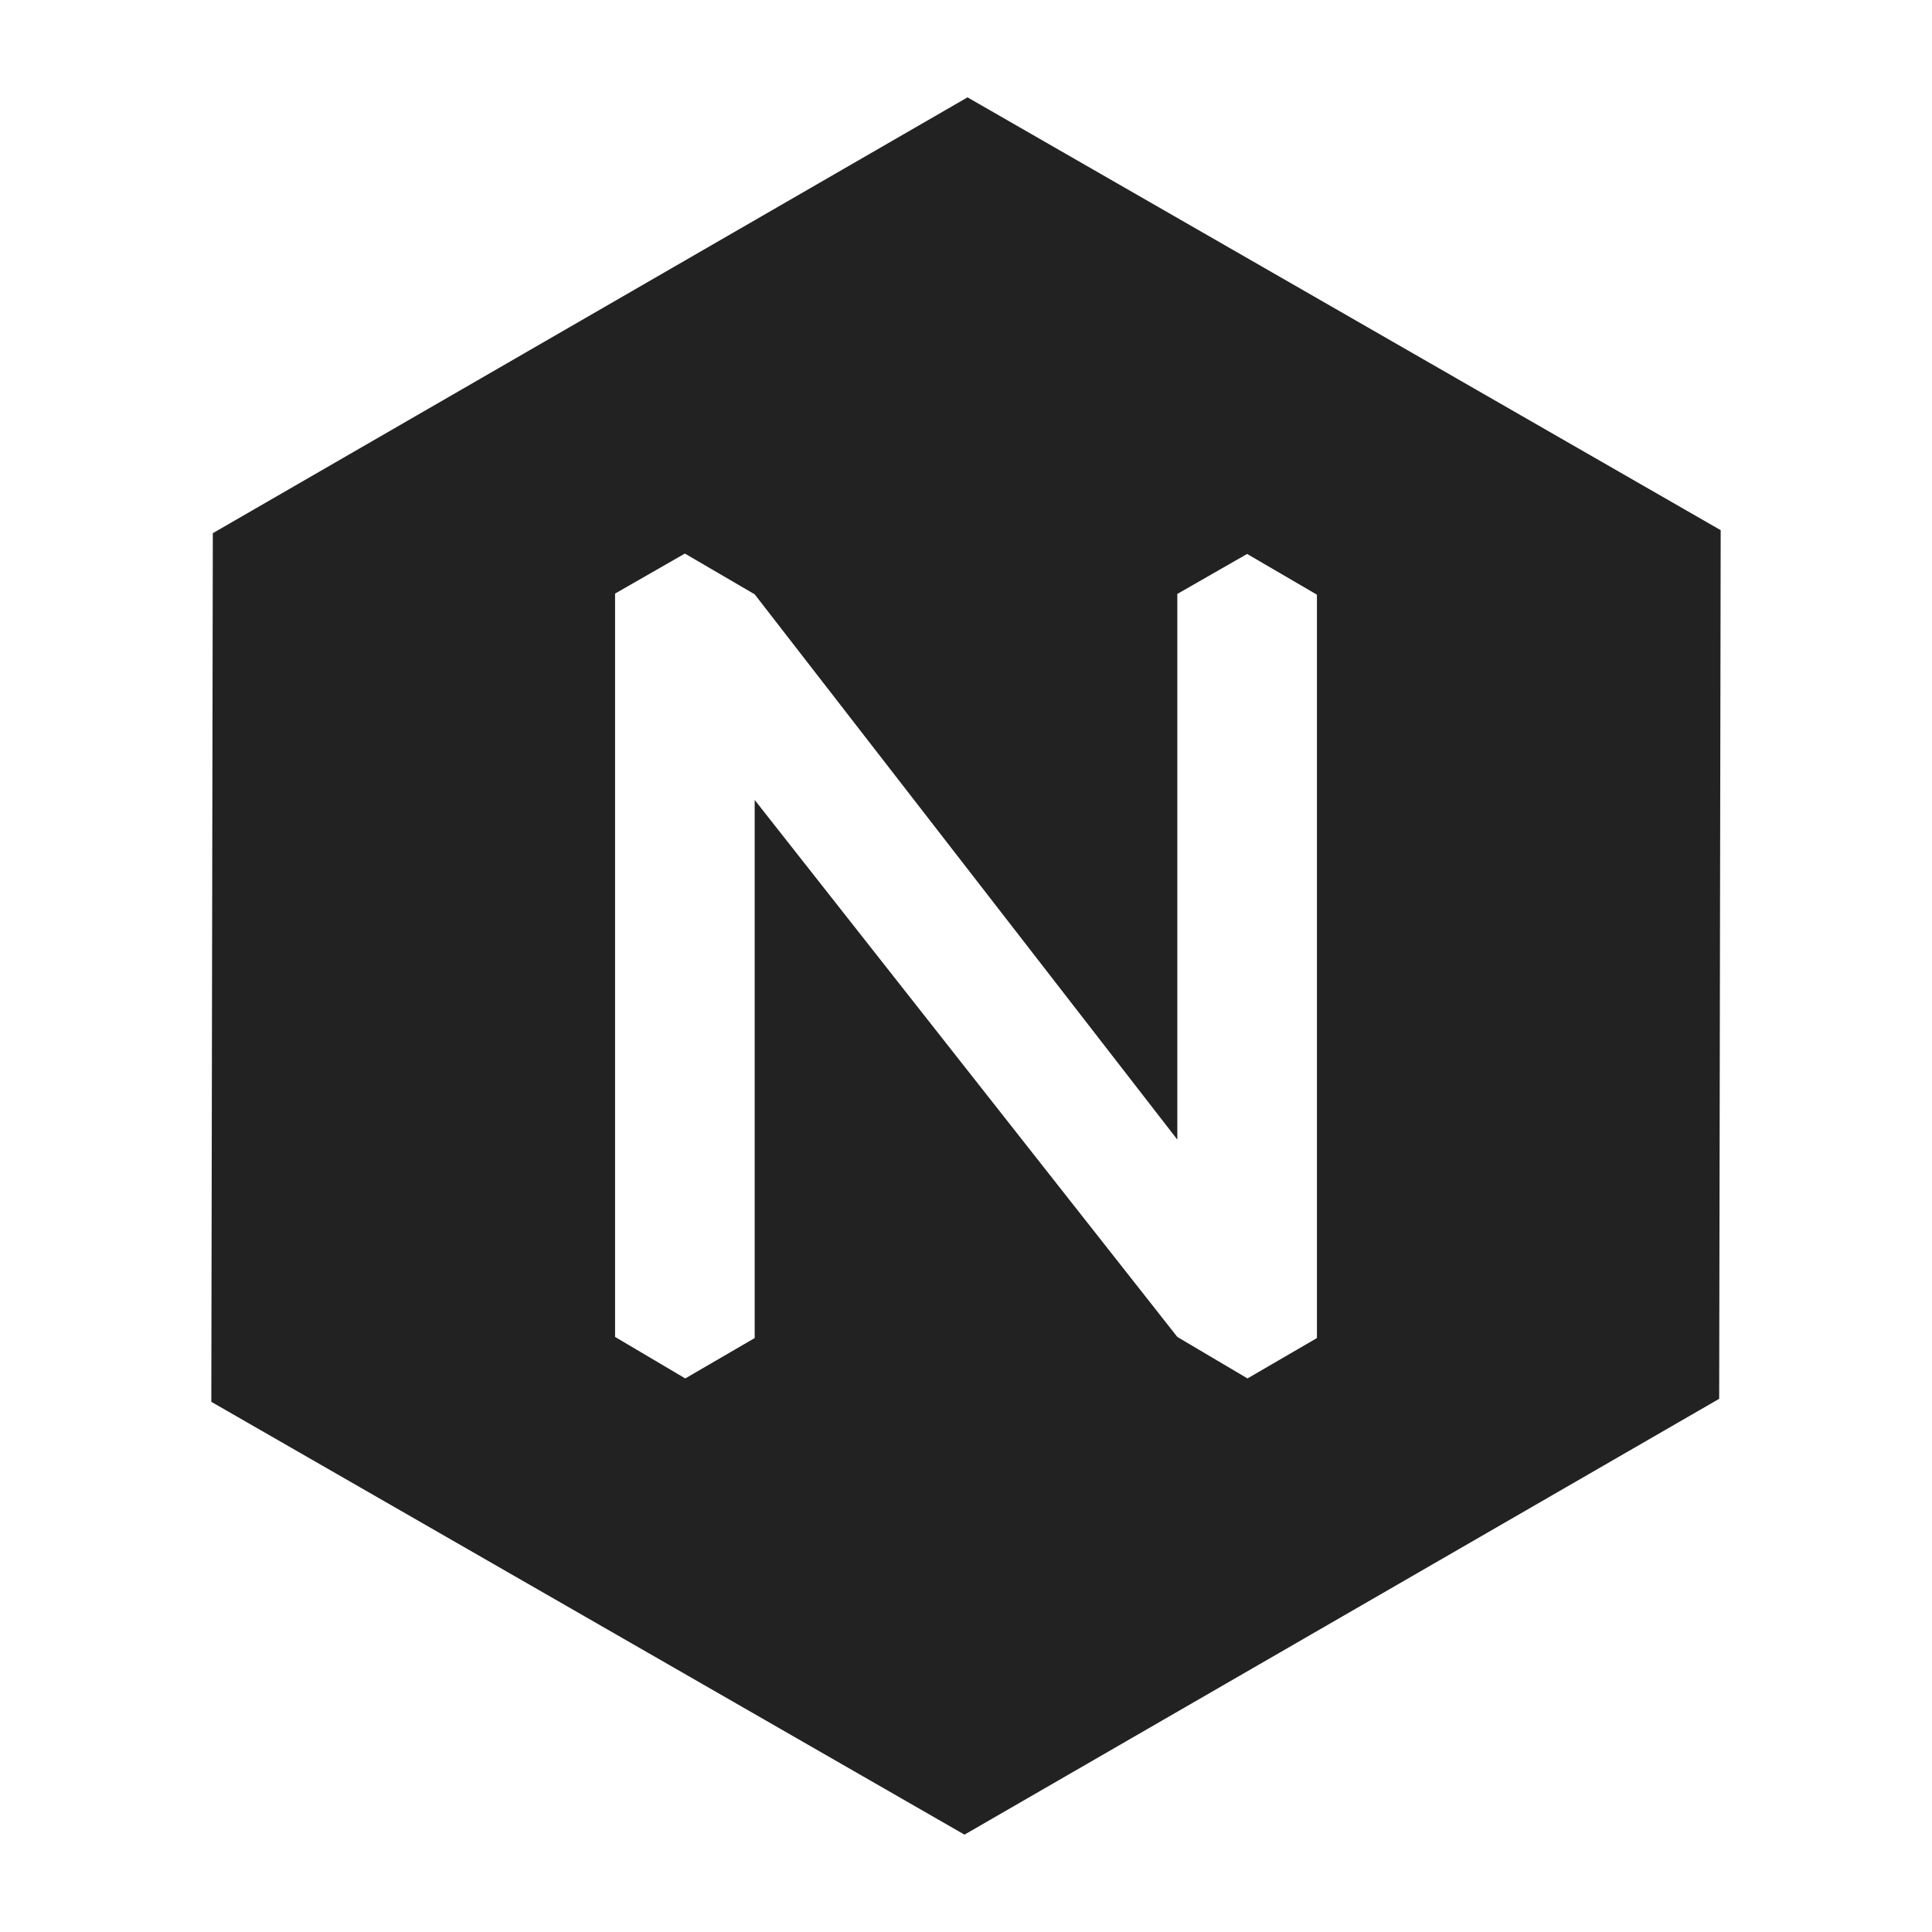
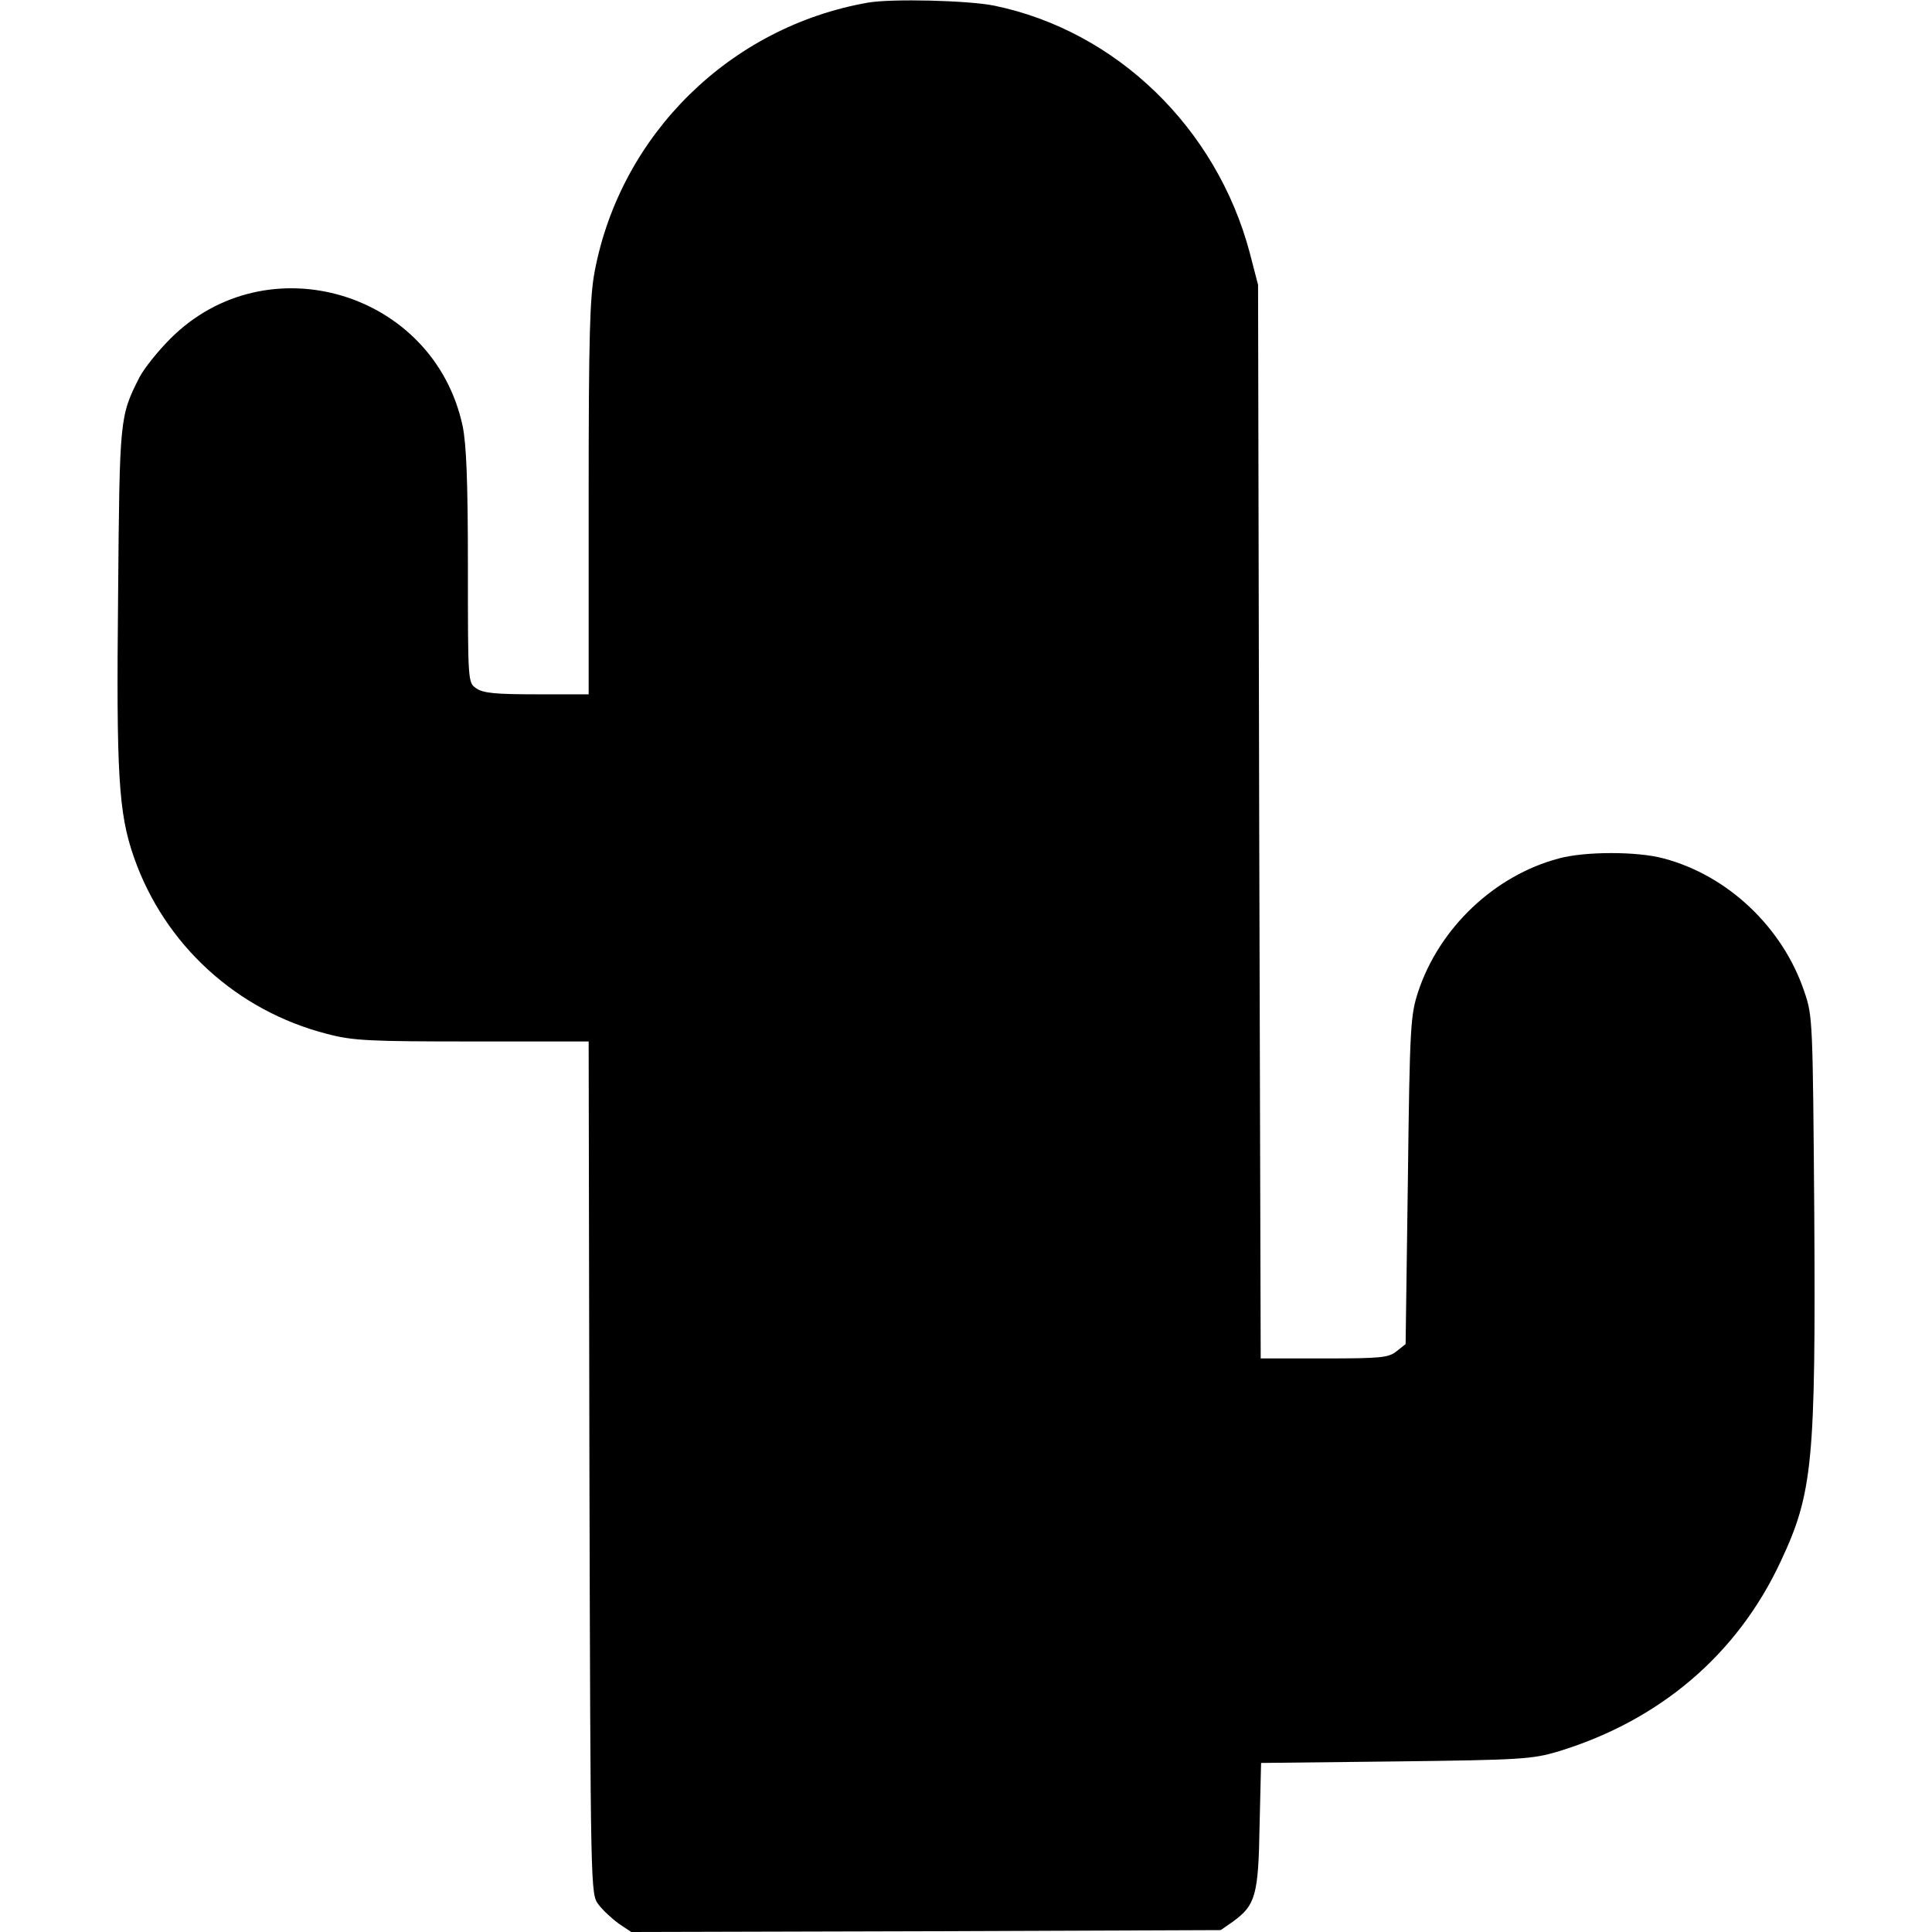
- <svg xmlns="http://www.w3.org/2000/svg" xml:space="preserve" enable-background="new 0 0 512 512" viewBox="0 0 512 512" height="512px" width="512px" y="0px" x="0px" id="NexT" version="1.1">
-   <defs id="defs3388" />
-   <path style="fill:#222222;fill-opacity:1" id="path3384" d="M 256.4,25.8 56.4,141.3 56,371.5 255.6,486.2 455.6,370.7 456,140.5 Z m 92.6,328.8 -18.4,10.7 -18.6,-11 0,0 -112,-142.3 0,142.6 -18.4,10.7 -18.6,-11 0,-197 18.5,-10.6 18.5,10.8 0,0 112,144.5 0,-144.6 18.5,-10.6 18.5,10.8 z" />
+ <svg xmlns="http://www.w3.org/2000/svg" version="1.0" width="512pt" height="512pt" viewBox="0 0 512 512" preserveAspectRatio="xMidYMid meet">
+   <g transform="translate(0,512) scale(0.1,-0.1)" fill="#000000" stroke="none">
+     <path d="M2300 5113 c-365 -64 -655 -349 -724 -712 -13 -69 -16 -170 -16 -602 l0 -519 -138 0 c-108 0 -142 3 -160 16 -22 15 -22 16 -22 322 0 225 -4 325 -14 373 -76 356 -519 488 -775 231 -32 -32 -68 -77 -81 -101 -53 -105 -53 -106 -57 -576 -5 -478 1 -580 42 -697 81 -232 273 -407 512 -468 68 -18 111 -20 384 -20 l309 0 2 -1129 c3 -1128 3 -1130 24 -1158 11 -15 36 -38 54 -51 l33 -22 781 2 781 3 33 23 c59 43 67 69 70 254 l4 166 356 4 c332 4 362 6 430 26 270 82 476 257 591 504 85 181 93 263 89 923 -4 507 -4 522 -26 586 -57 171 -203 309 -373 354 -69 19 -209 19 -278 0 -170 -45 -317 -184 -373 -354 -20 -62 -22 -89 -27 -499 l-6 -434 -24 -19 c-21 -17 -41 -19 -192 -19 l-168 0 -4 1423 -3 1422 -22 85 c-88 331 -353 588 -677 655 -69 14 -272 19 -335 8z" />
+   </g>
</svg>
